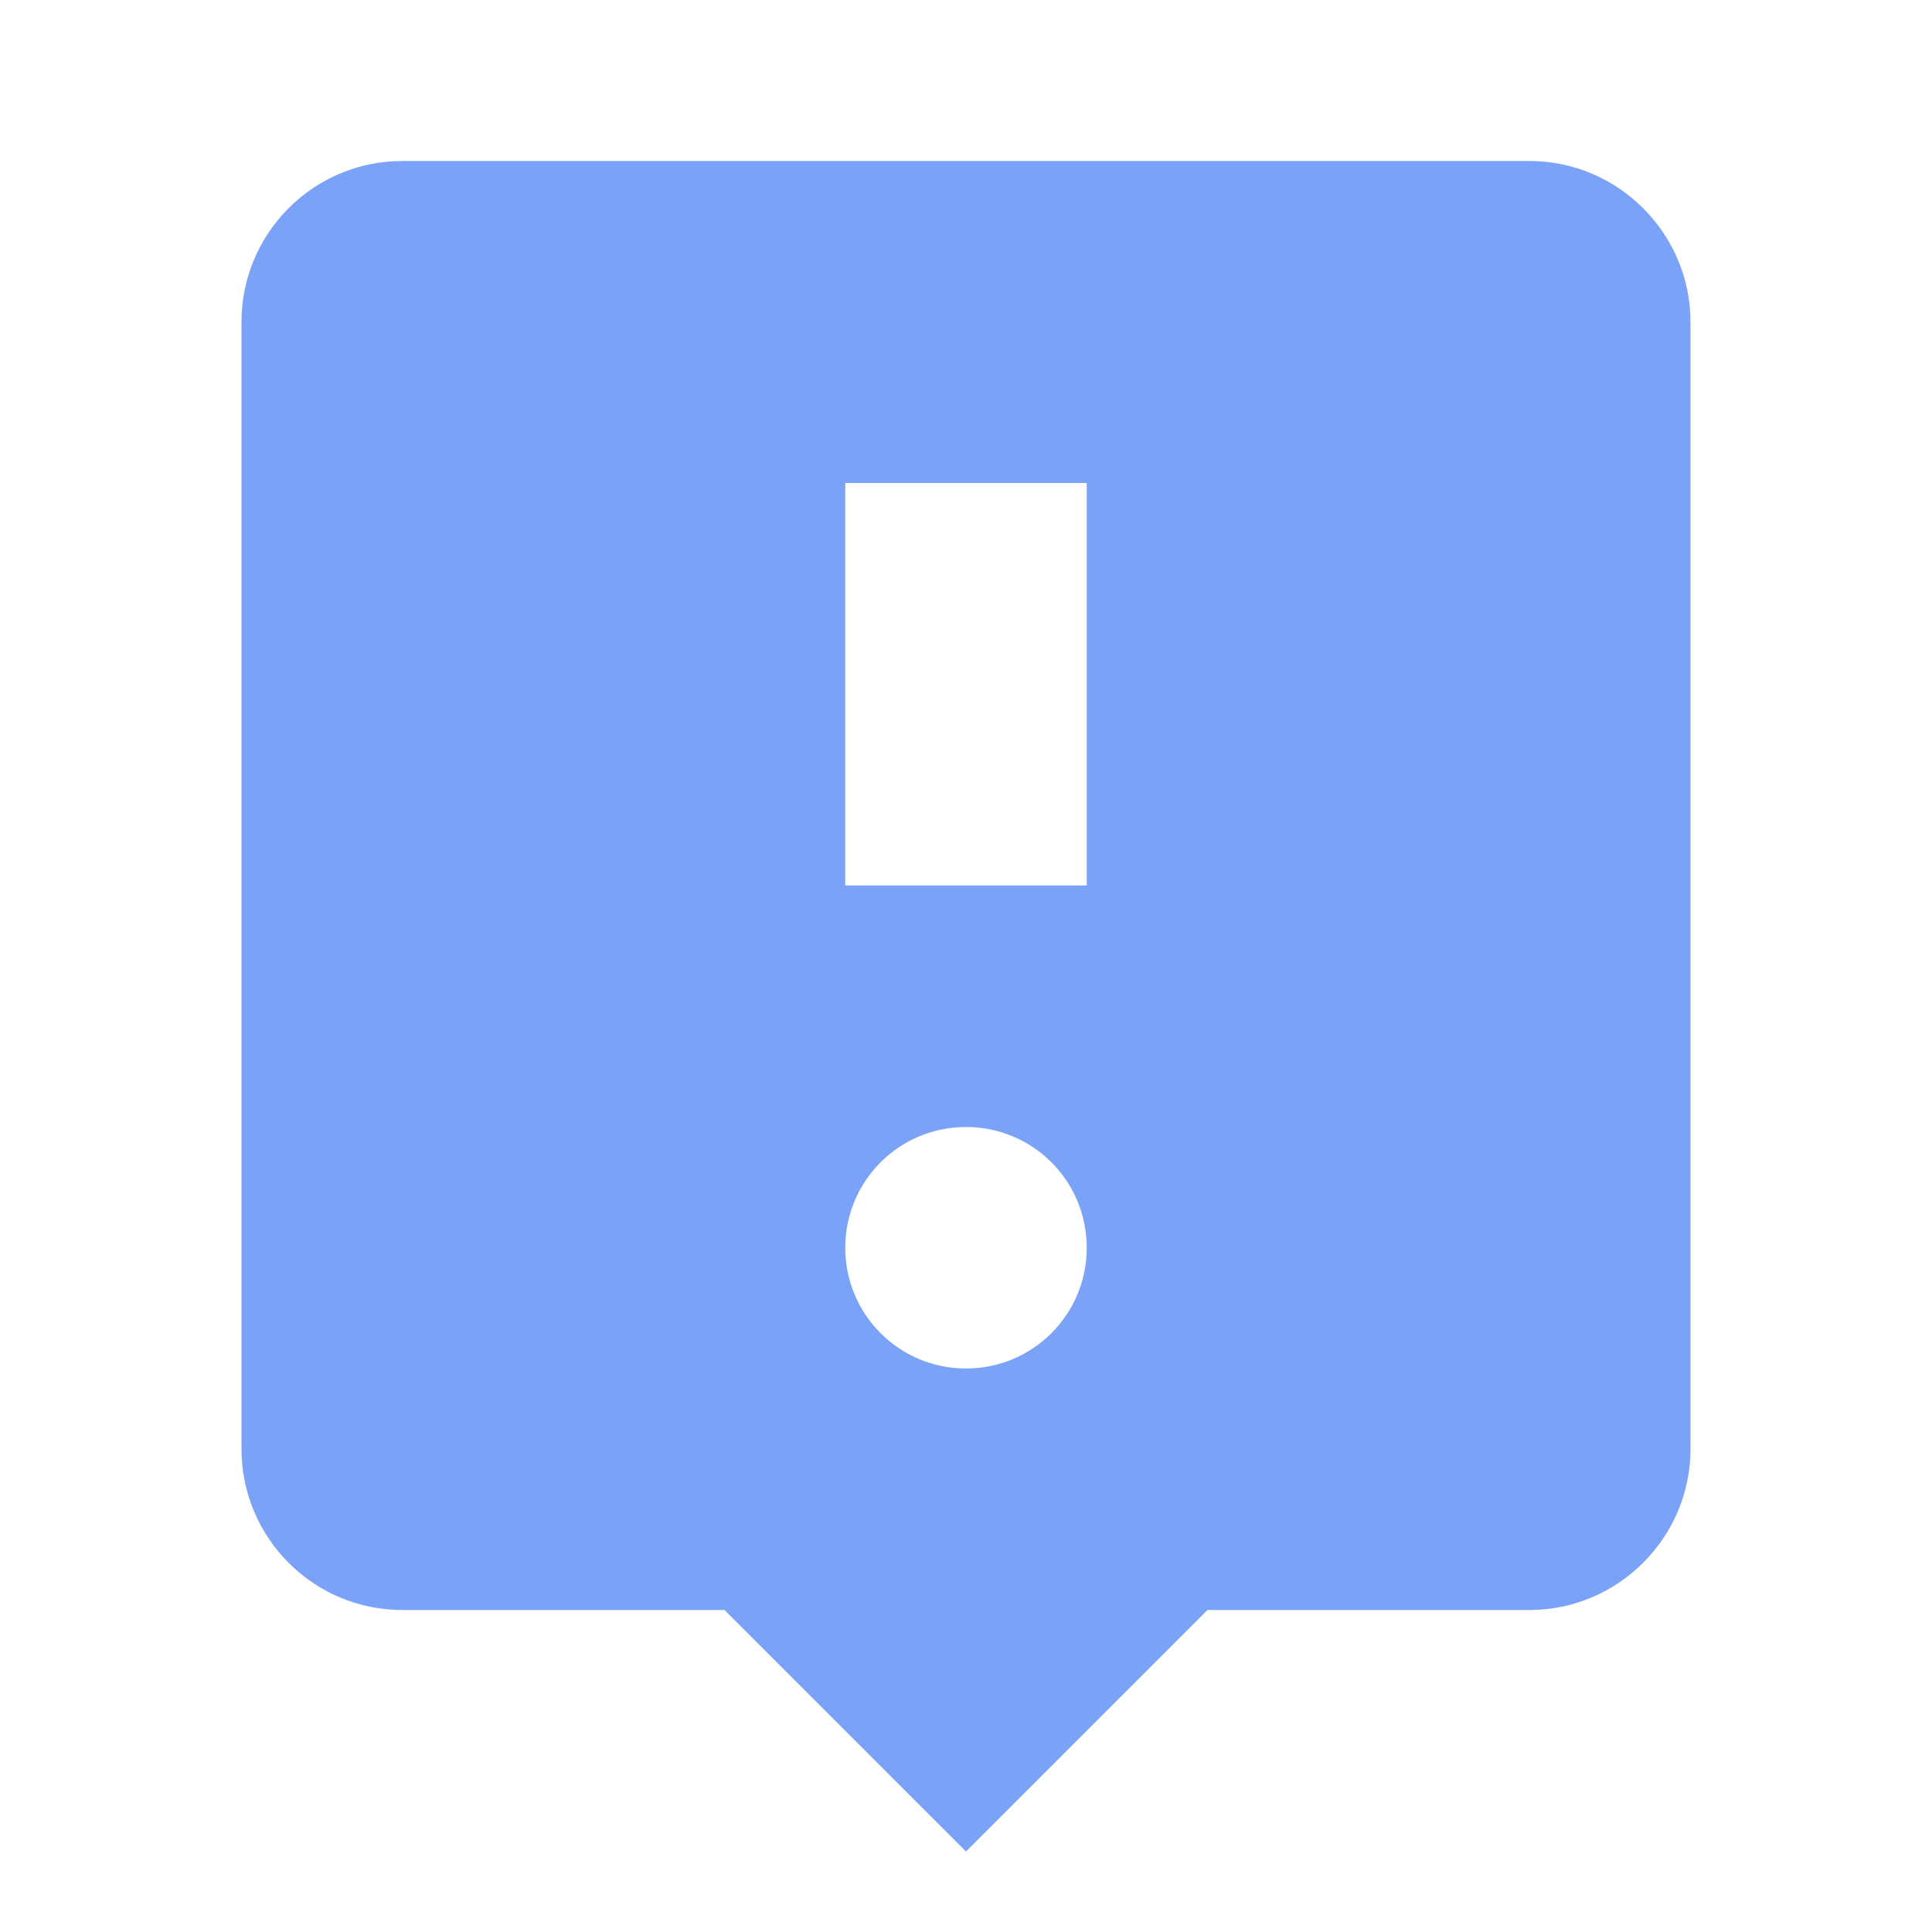
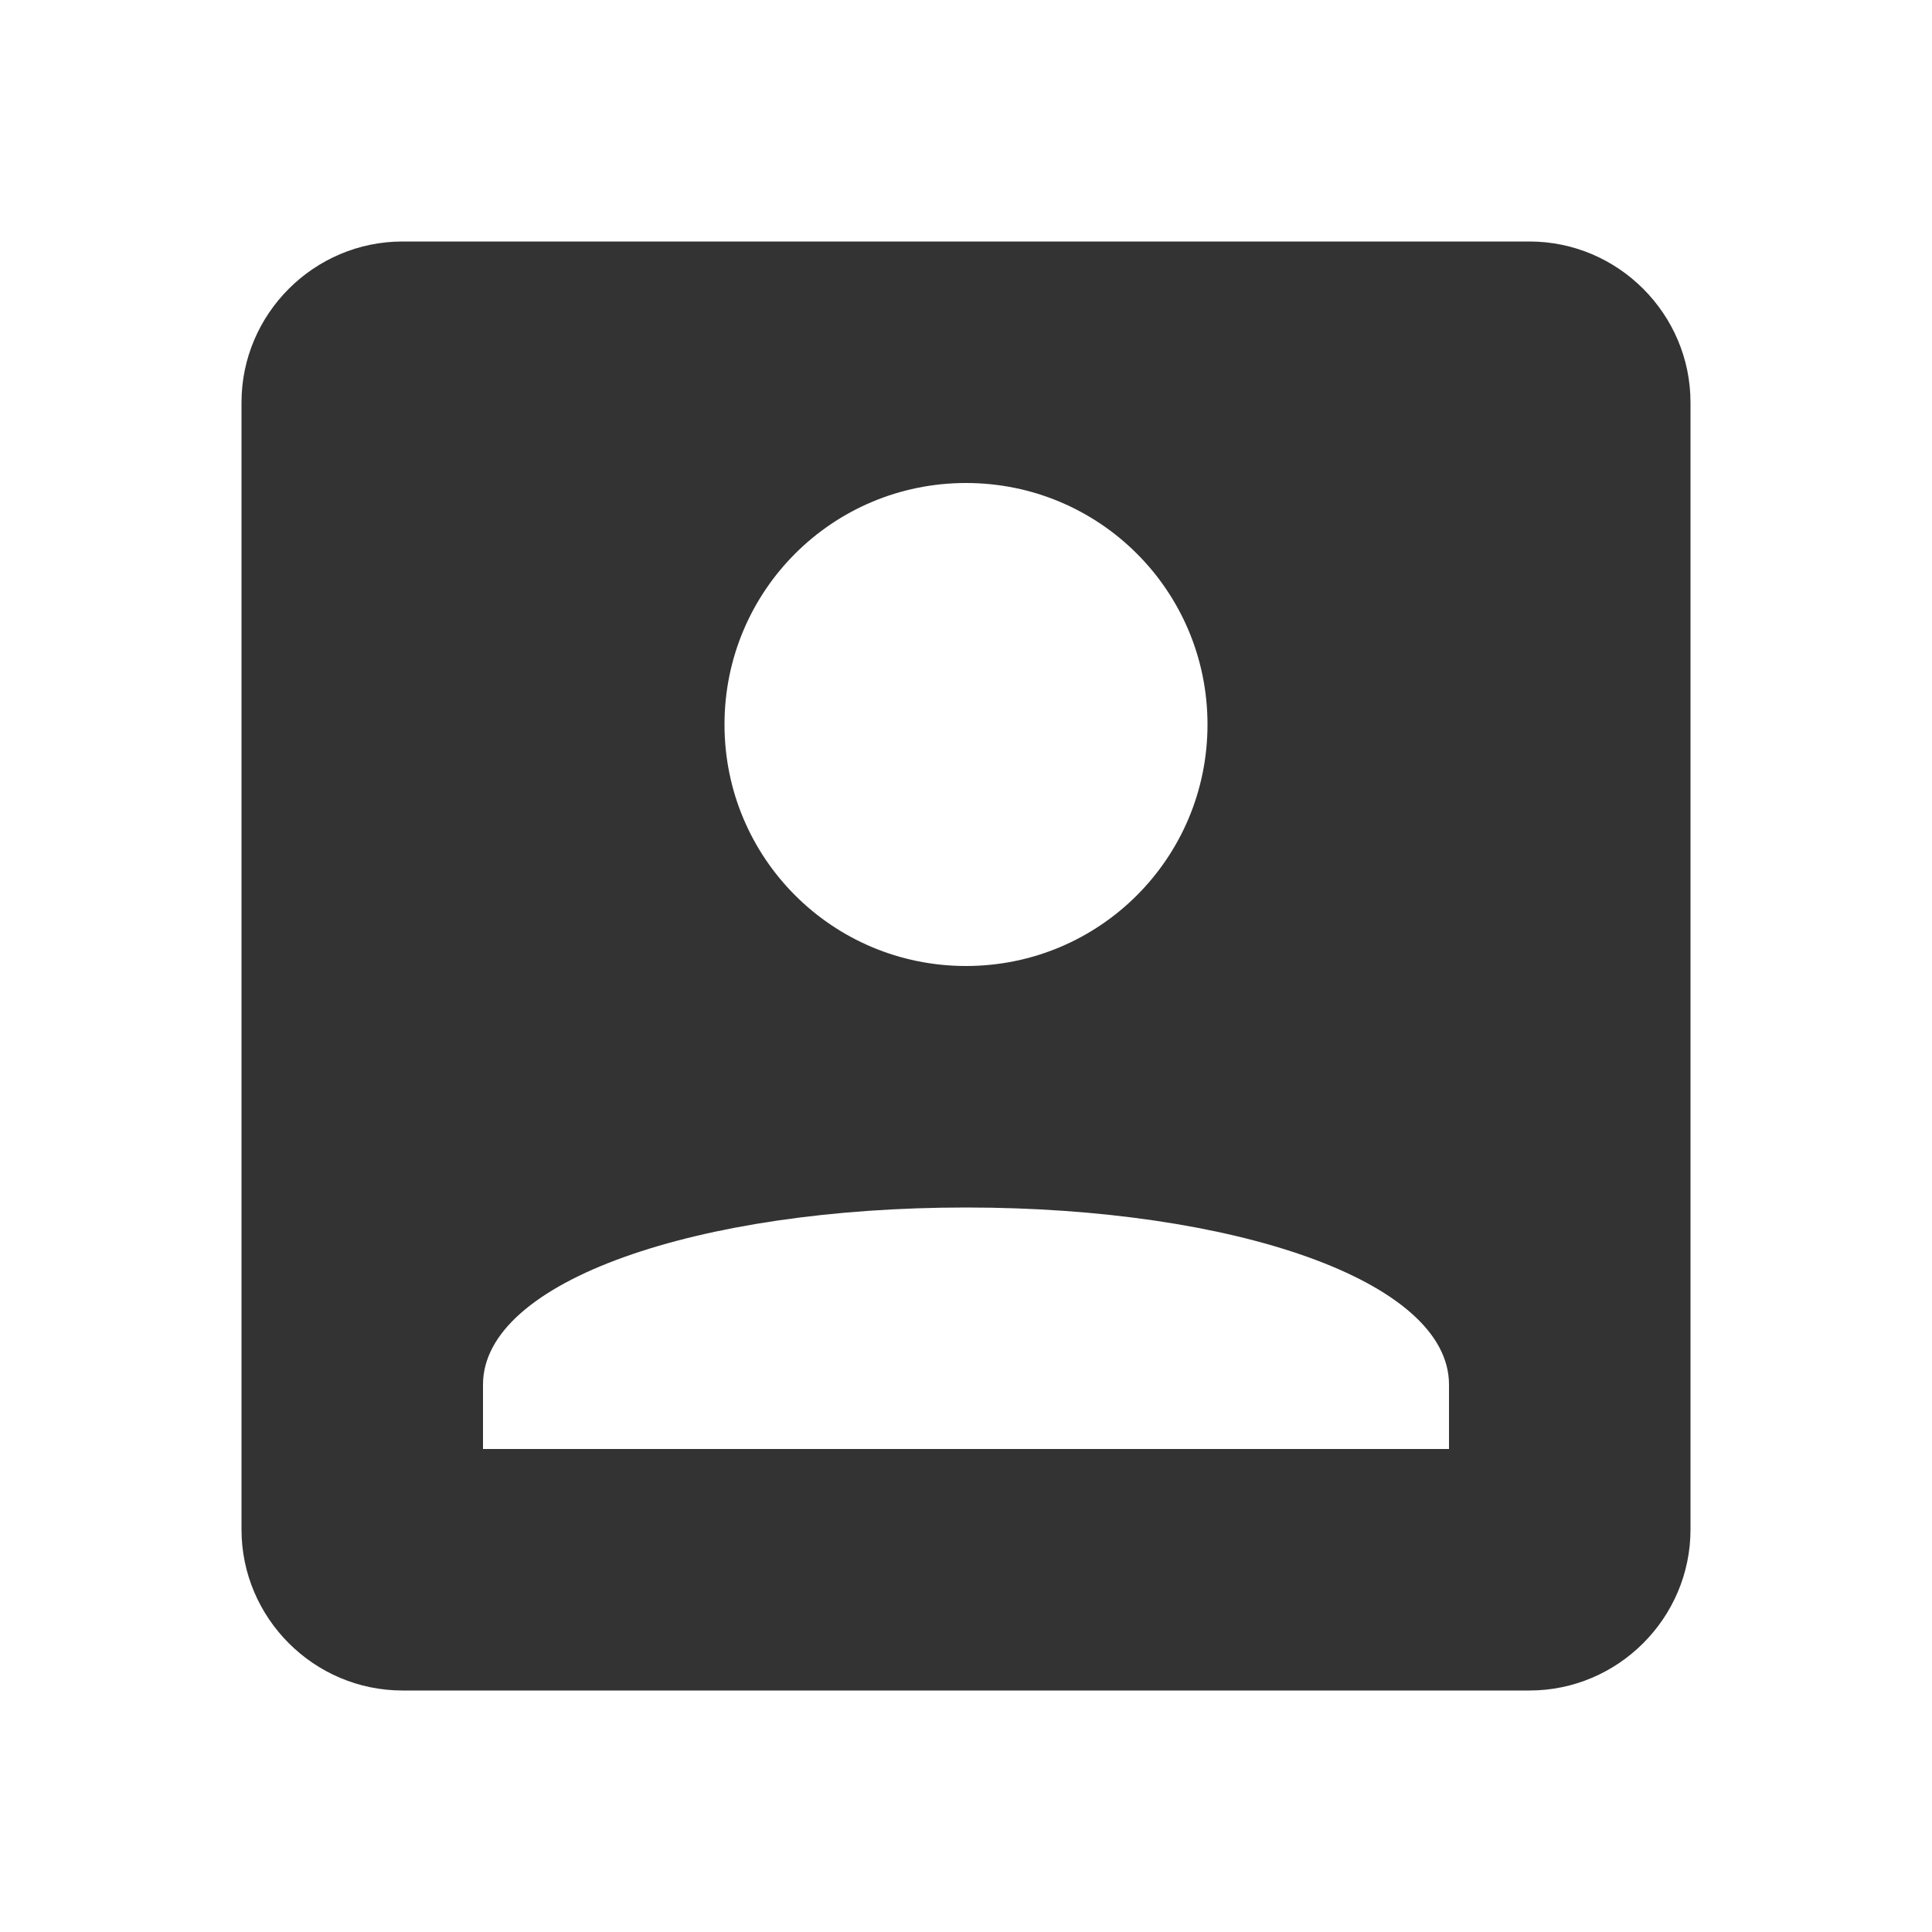
<svg xmlns="http://www.w3.org/2000/svg" width="24" height="24" viewBox="0 0 24 24" fill="none">
-   <path d="M19 2H5C3.89 2 3 2.9 3 4V18C3 19.1 3.89 20 5 20H9L12 23L15 20H19C20.1 20 21 19.1 21 18V4C21 2.9 20.1 2 19 2ZM12 17C11.17 17 10.5 16.33 10.5 15.5C10.5 14.67 11.17 14 12 14C12.83 14 13.5 14.67 13.5 15.5C13.5 16.33 12.83 17 12 17ZM13.5 11H10.5V6H13.5V11Z" fill="#7AA2F7" />
+   <path d="M19 3H5C3.9 3 3 3.9 3 5V19C3 20.1 3.9 21 5 21H19C20.1 21 21 20.1 21 19V5C21 3.9 20.1 3 19 3ZM12 12C10.34 12 9 10.66 9 9C9 7.34 10.34 6 12 6C13.66 6 15 7.34 15 9C15 10.66 13.66 12 12 12ZM6 17.2C6 15.91 8.67 15 12 15C15.33 15 18 15.91 18 17.2V18H6V17.2Z" fill="#333333" />
</svg>
